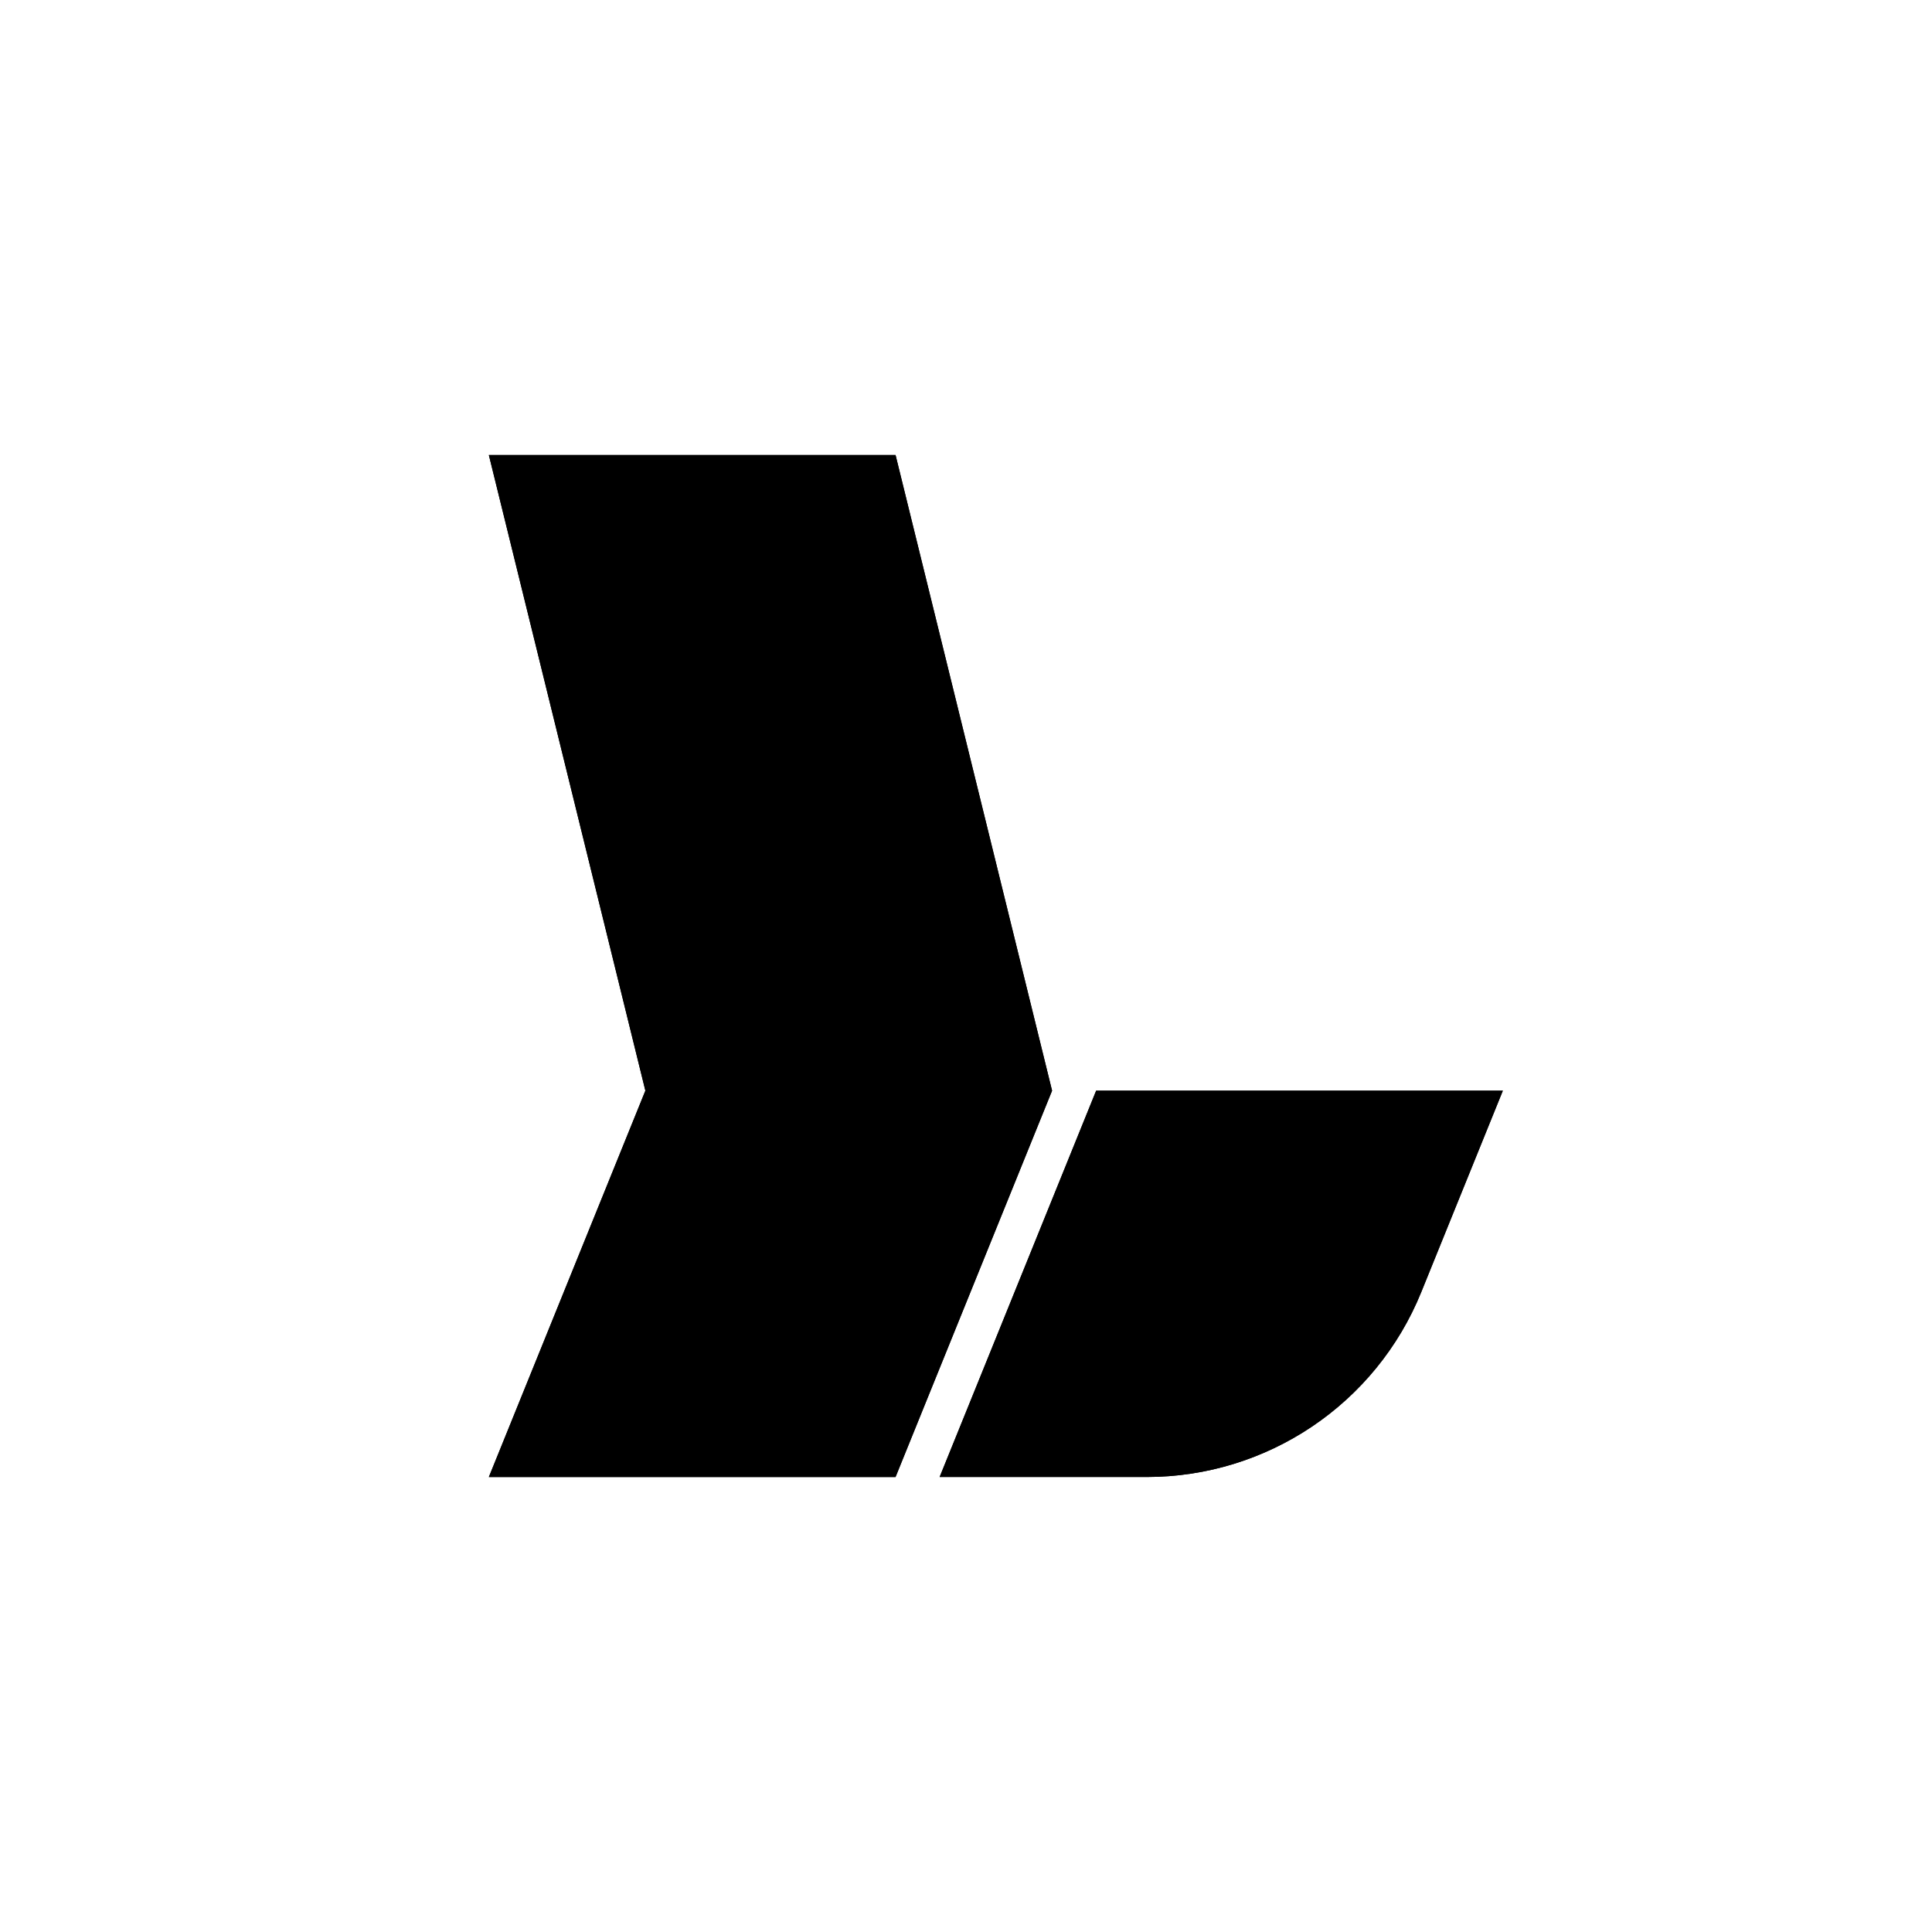
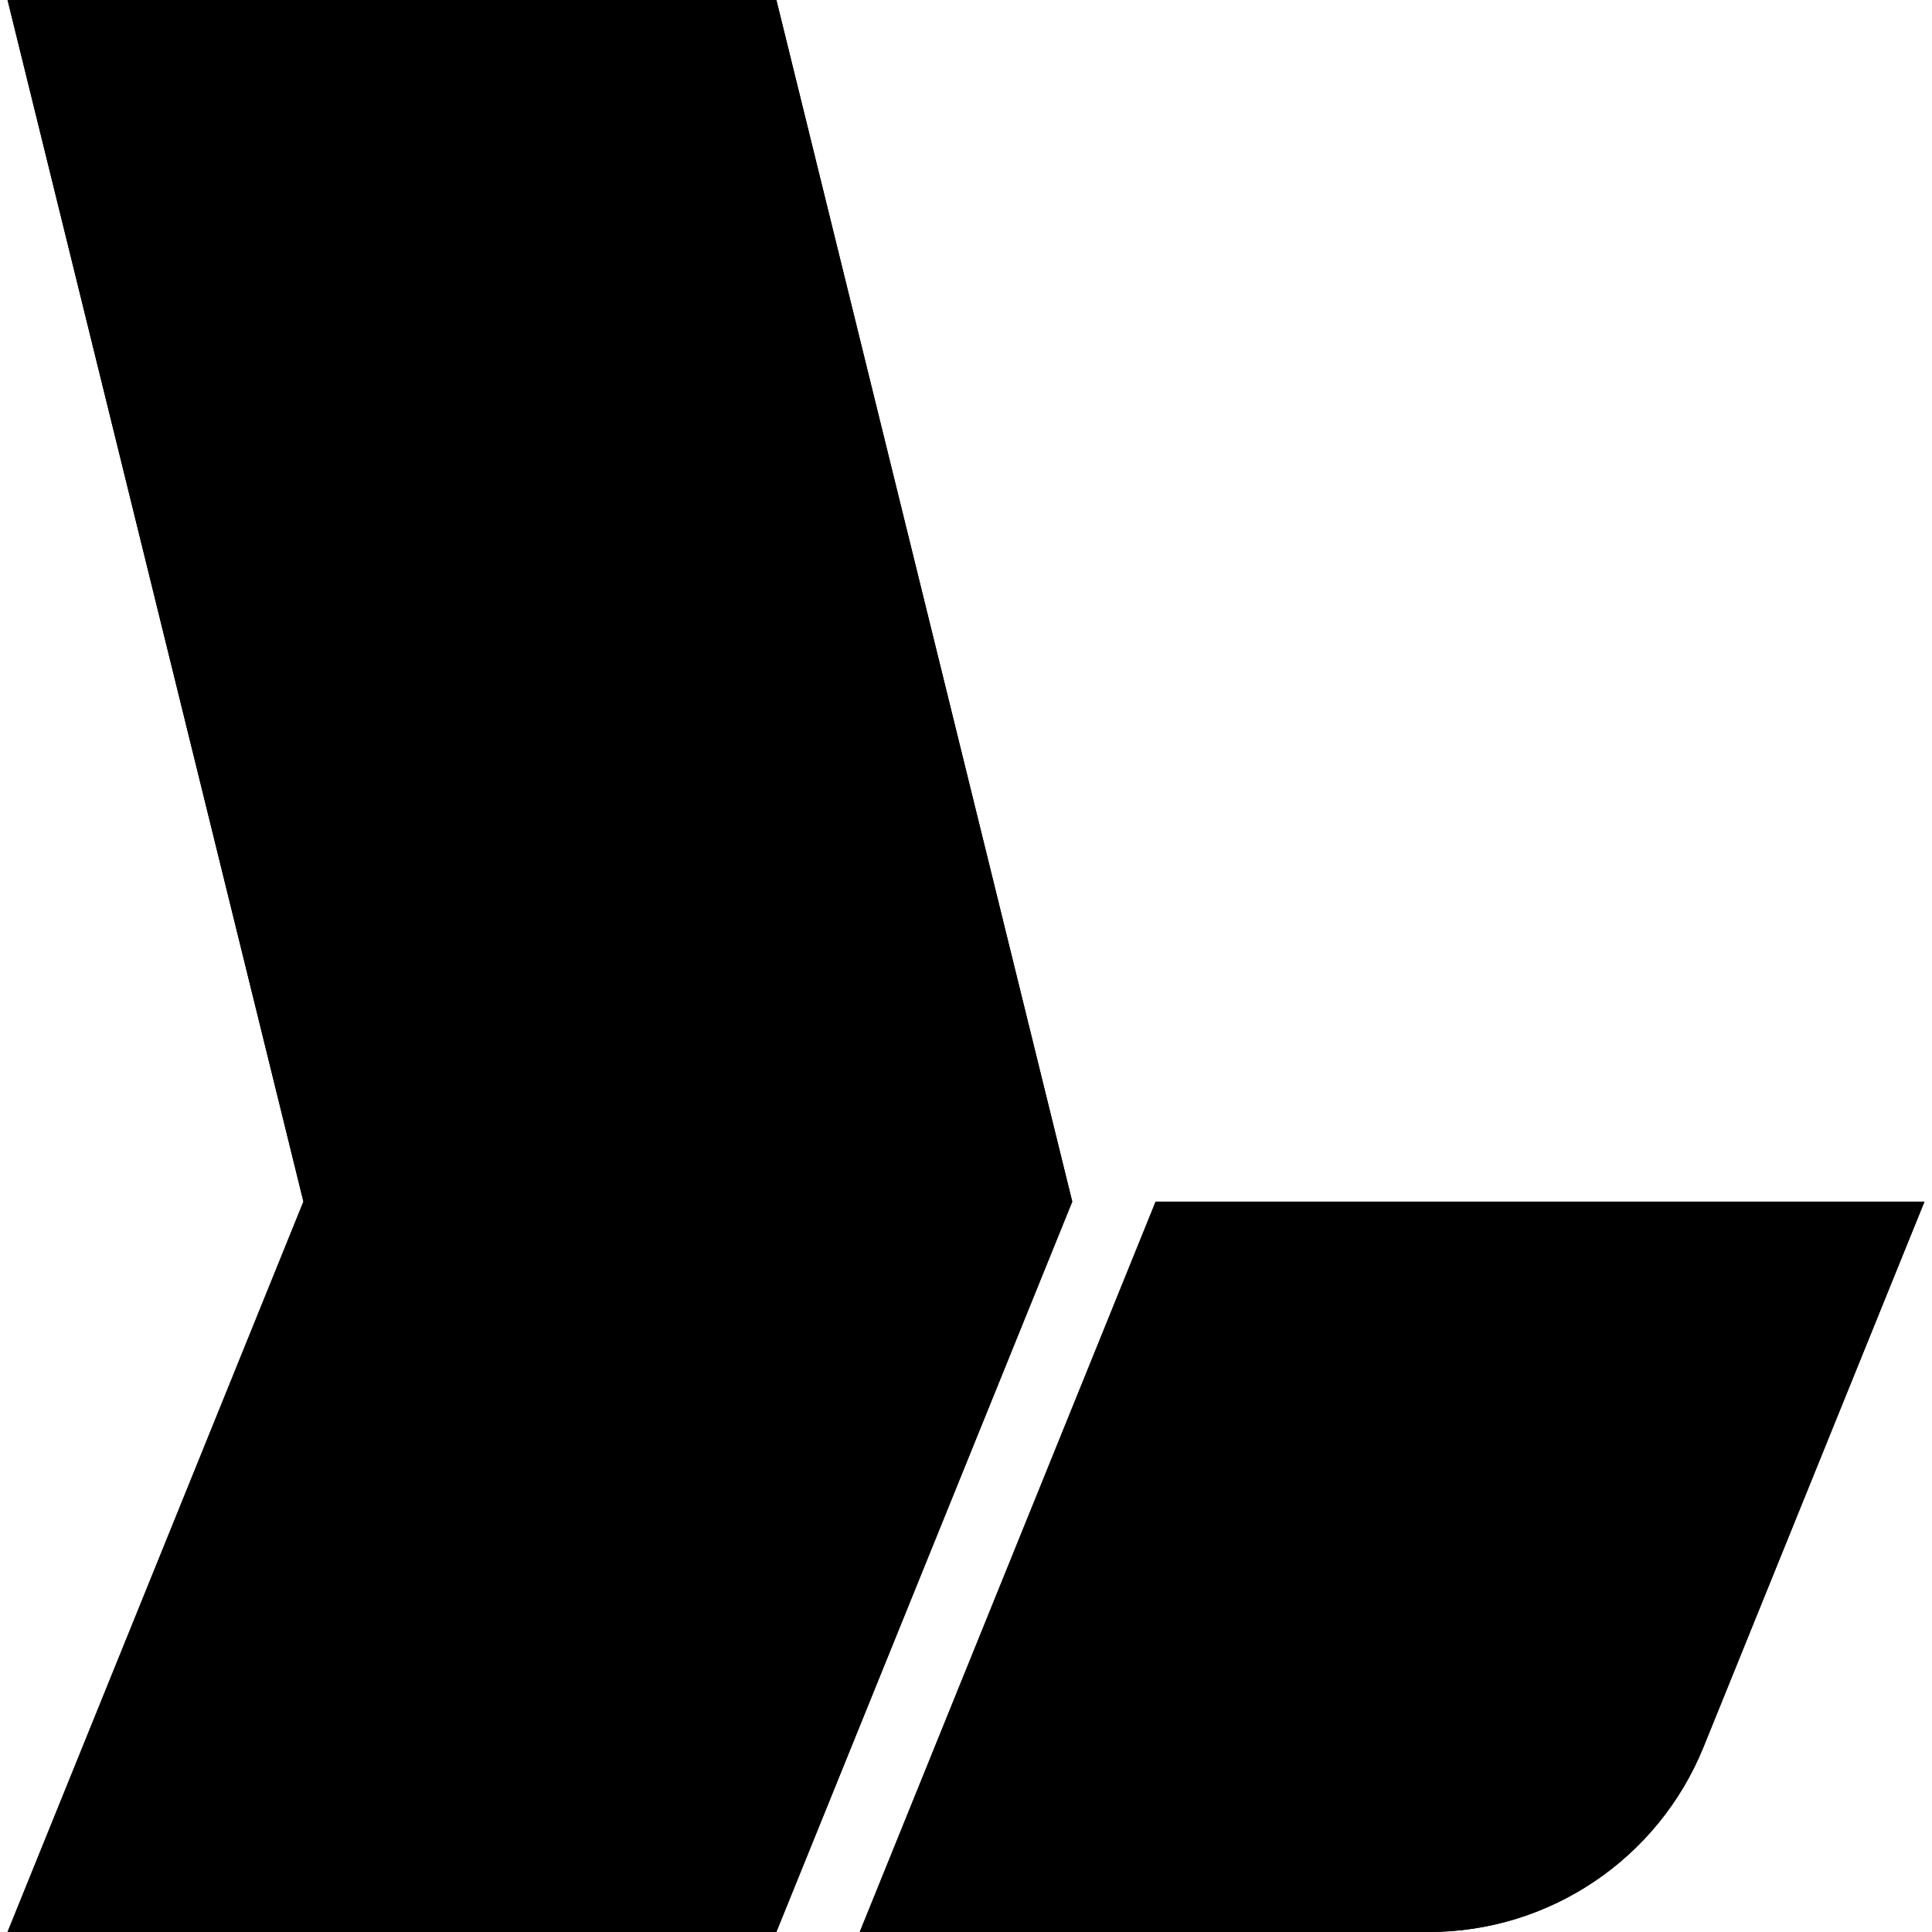
<svg xmlns="http://www.w3.org/2000/svg" width="100%" height="100%" viewBox="0 0 2160 2160" version="1.1" xml:space="preserve" style="fill-rule:evenodd;clip-rule:evenodd;stroke-linejoin:round;stroke-miterlimit:2;">
  <g transform="matrix(1,0,0,1,-5786.37,-4806.97)">
    <g id="Artboard2" transform="matrix(1,0,0,1,5786.37,4806.97)">
      <rect x="0" y="0" width="2160" height="2160" style="fill:none;" />
-       <g transform="matrix(1,0,0,1,-5786.37,-4806.97)">
-         <path d="M6507.9,6026.36L6332.91,5315.67L6787.61,5315.67L6962.6,6026.36L6787.61,6458.28L6332.91,6458.28L6507.9,6026.36Z" />
-         <path d="M6507.9,6026.36L6332.91,5315.67L6787.61,5315.67L6962.6,6026.36L6787.61,6458.28L6332.91,6458.28L6507.9,6026.36ZM6508.83,6026.74L6334.39,6457.28L6786.94,6457.28L6961.55,6026.29L6786.83,5316.67L6334.19,5316.67L6508.87,6026.12C6508.92,6026.33 6508.91,6026.54 6508.83,6026.74Z" />
-       </g>
-       <g transform="matrix(-1,0,0,0.949893,7835.86,-3730.08)">
-         <path d="M6610.35,5210.55C6668.68,5362.12 6727.01,5513.68 6785.34,5665.25L6553.87,5665.25C6418.94,5665.25 6297.49,5579.1 6246.82,5447.45C6216.43,5368.48 6186.04,5289.52 6155.65,5210.55L6610.35,5210.55Z" />
-         <path d="M6610.35,5210.55L6155.65,5210.55L6246.82,5447.45C6297.49,5579.1 6418.94,5665.25 6553.87,5665.25L6785.34,5665.25L6610.35,5210.55ZM6609.68,5211.6L6783.86,5664.2L6553.87,5664.2C6419.34,5664.2 6298.26,5578.31 6247.75,5447.05L6157.13,5211.6L6609.68,5211.6Z" />
+       <clipPath id="_clip1">
+         <rect x="0" y="0" width="2160" height="2160" />
+       </clipPath>
+       <g clip-path="url(#_clip1)">
+         <g transform="matrix(1.8904,0,0,1.8904,-11963.3,-10048.8)">
+           <path d="M6507.9,6026.36L6332.91,5315.67L6787.61,5315.67L6962.6,6026.36L6787.61,6458.28L6332.91,6458.28L6507.9,6026.36Z" />
+           <path d="M6507.9,6026.36L6332.91,5315.67L6787.61,5315.67L6962.6,6026.36L6787.61,6458.28L6332.91,6458.28L6507.9,6026.36ZM6508.39,6026.56L6333.69,6457.75L6787.25,6457.75L6962.05,6026.32L6787.2,5316.2L6333.59,5316.2L6508.41,6026.24C6508.44,6026.35 6508.43,6026.46 6508.39,6026.56Z" />
+         </g>
+         <g transform="matrix(-1.8904,0,0,1.79568,13788.2,-8012.99)">
+           <path d="M6610.35,5210.55C6668.68,5362.12 6727.01,5513.68 6785.34,5665.25C6673.14,5665.25 6560.93,5665.25 6448.73,5665.25C6377.35,5665.25 6313.1,5619.68 6286.3,5550.04C6242.75,5436.87 6199.2,5323.71 6155.65,5210.55L6610.35,5210.55Z" />
+           <path d="M6610.35,5210.55L6155.65,5210.55L6286.3,5550.04C6313.1,5619.68 6377.35,5665.25 6448.73,5665.25L6785.34,5665.25L6610.35,5210.55ZM6609.99,5211.11L6784.56,5664.69L6448.73,5664.69C6377.56,5664.69 6313.51,5619.26 6286.79,5549.83L6156.44,5211.11L6609.99,5211.11Z" />
+         </g>
      </g>
    </g>
  </g>
</svg>
